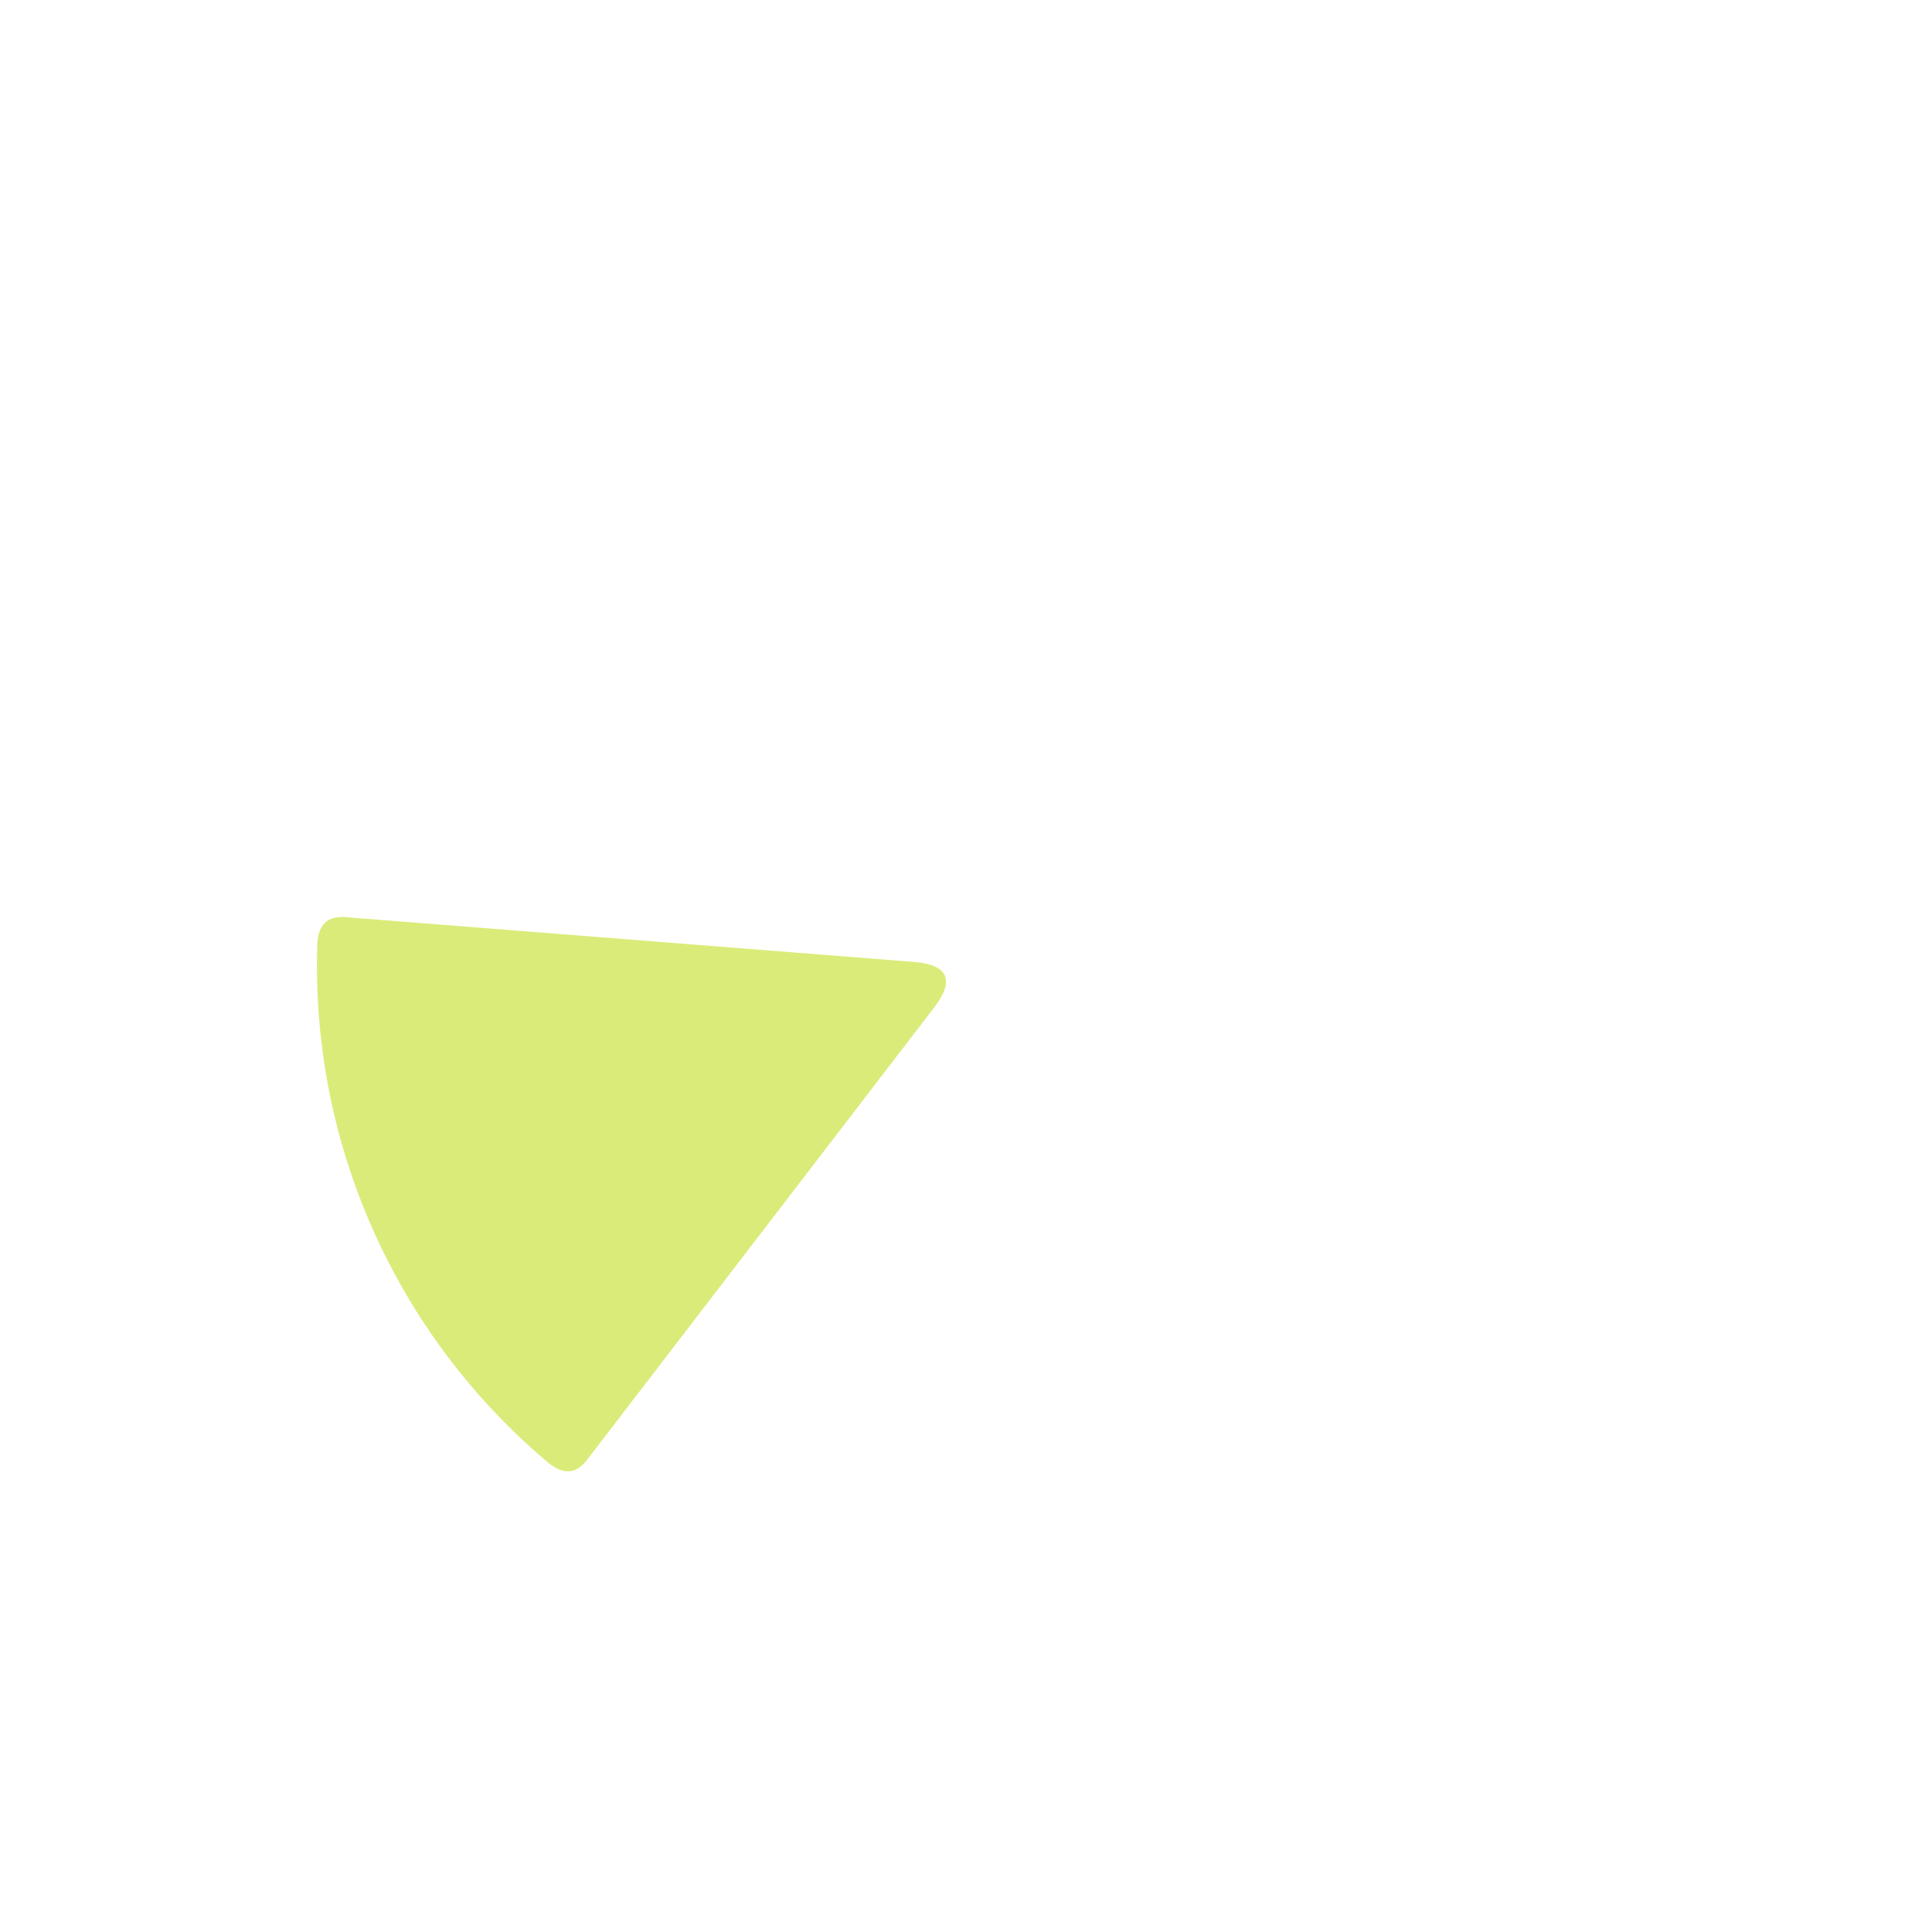
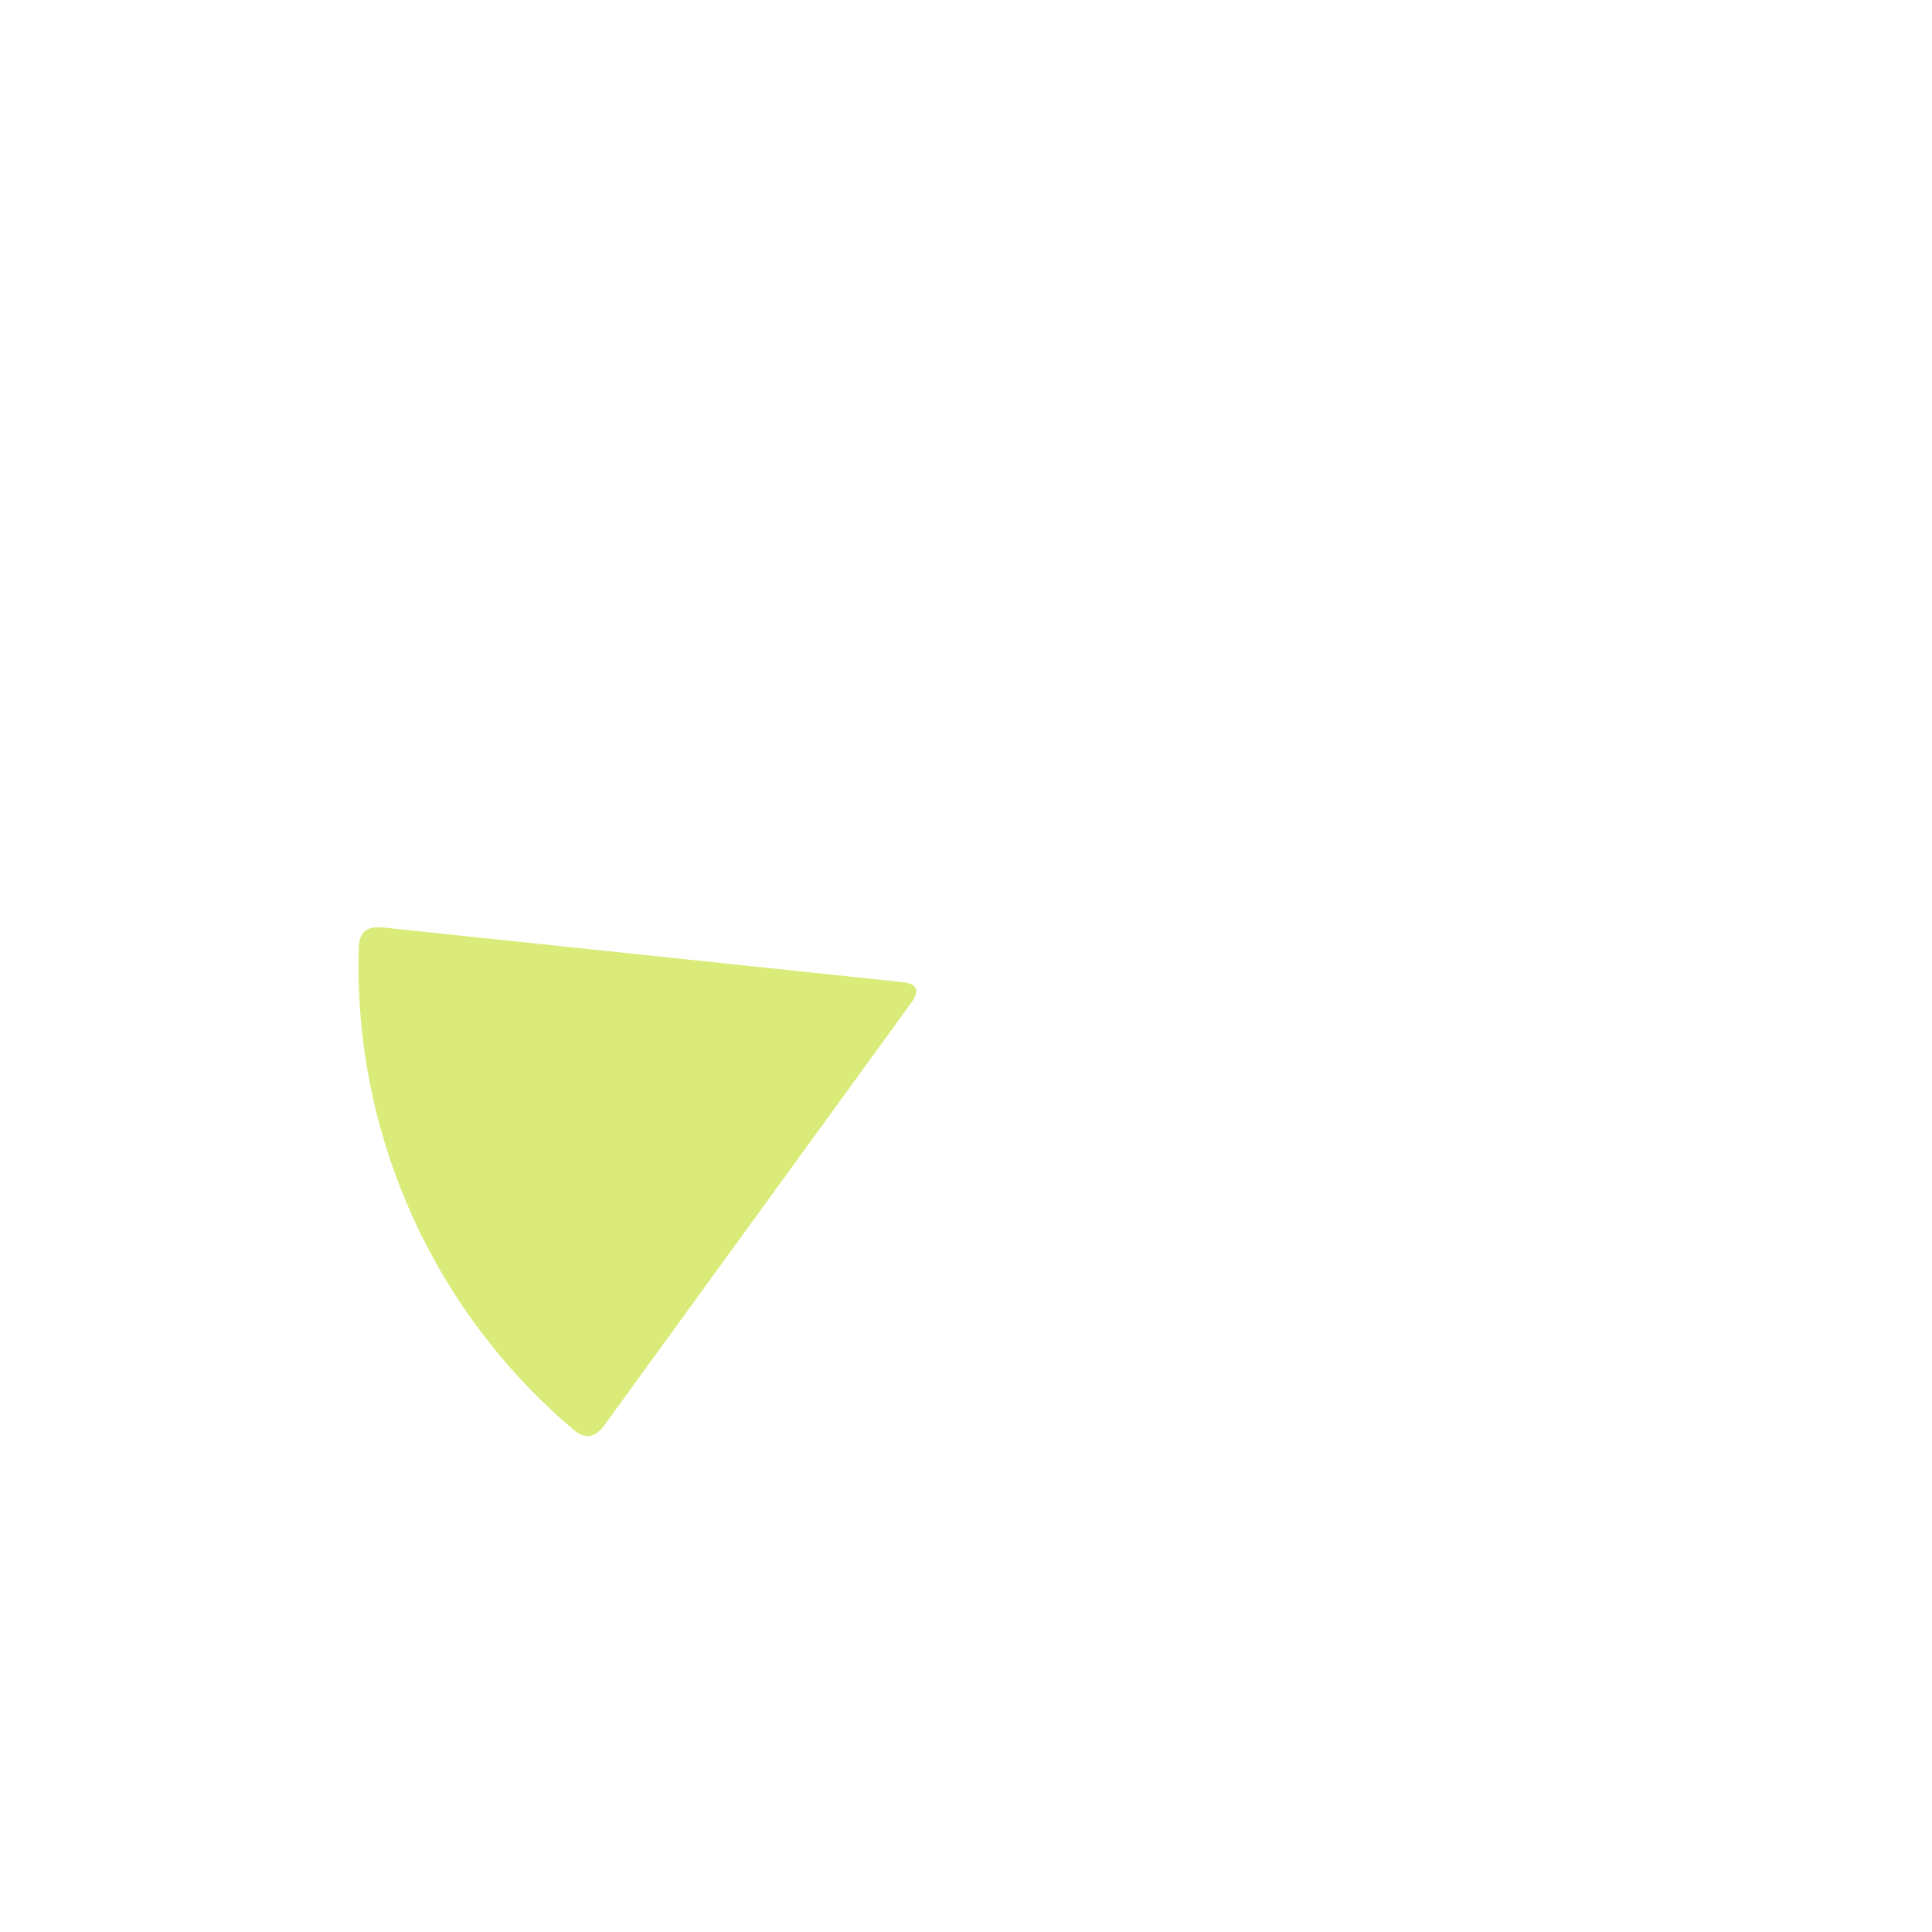
<svg xmlns="http://www.w3.org/2000/svg" width="1024" height="1024" viewBox="0 0 1024 1024">
-   <path d="M 494.955 534.214 L 311.109 773.807 Q 302.586 784.914 290.881 775.519 A 344 344 0 0 1 168.210 499.995 Q 169.060 485.010 183.017 486.108 L 484.086 509.803 Q 512 512 494.955 534.214 Z" fill="#DBEB79" />
+   <path d="M 483.021 531.470 L 320.210 755.561 Q 313.156 765.269 304.416 758.156 A 322 322 0 0 1 190.169 501.555 Q 190.732 490.299 202.666 491.554 L 478.141 520.507 Q 490.075 521.762 483.021 531.470 Z" fill="#DBEB79" />
</svg>
